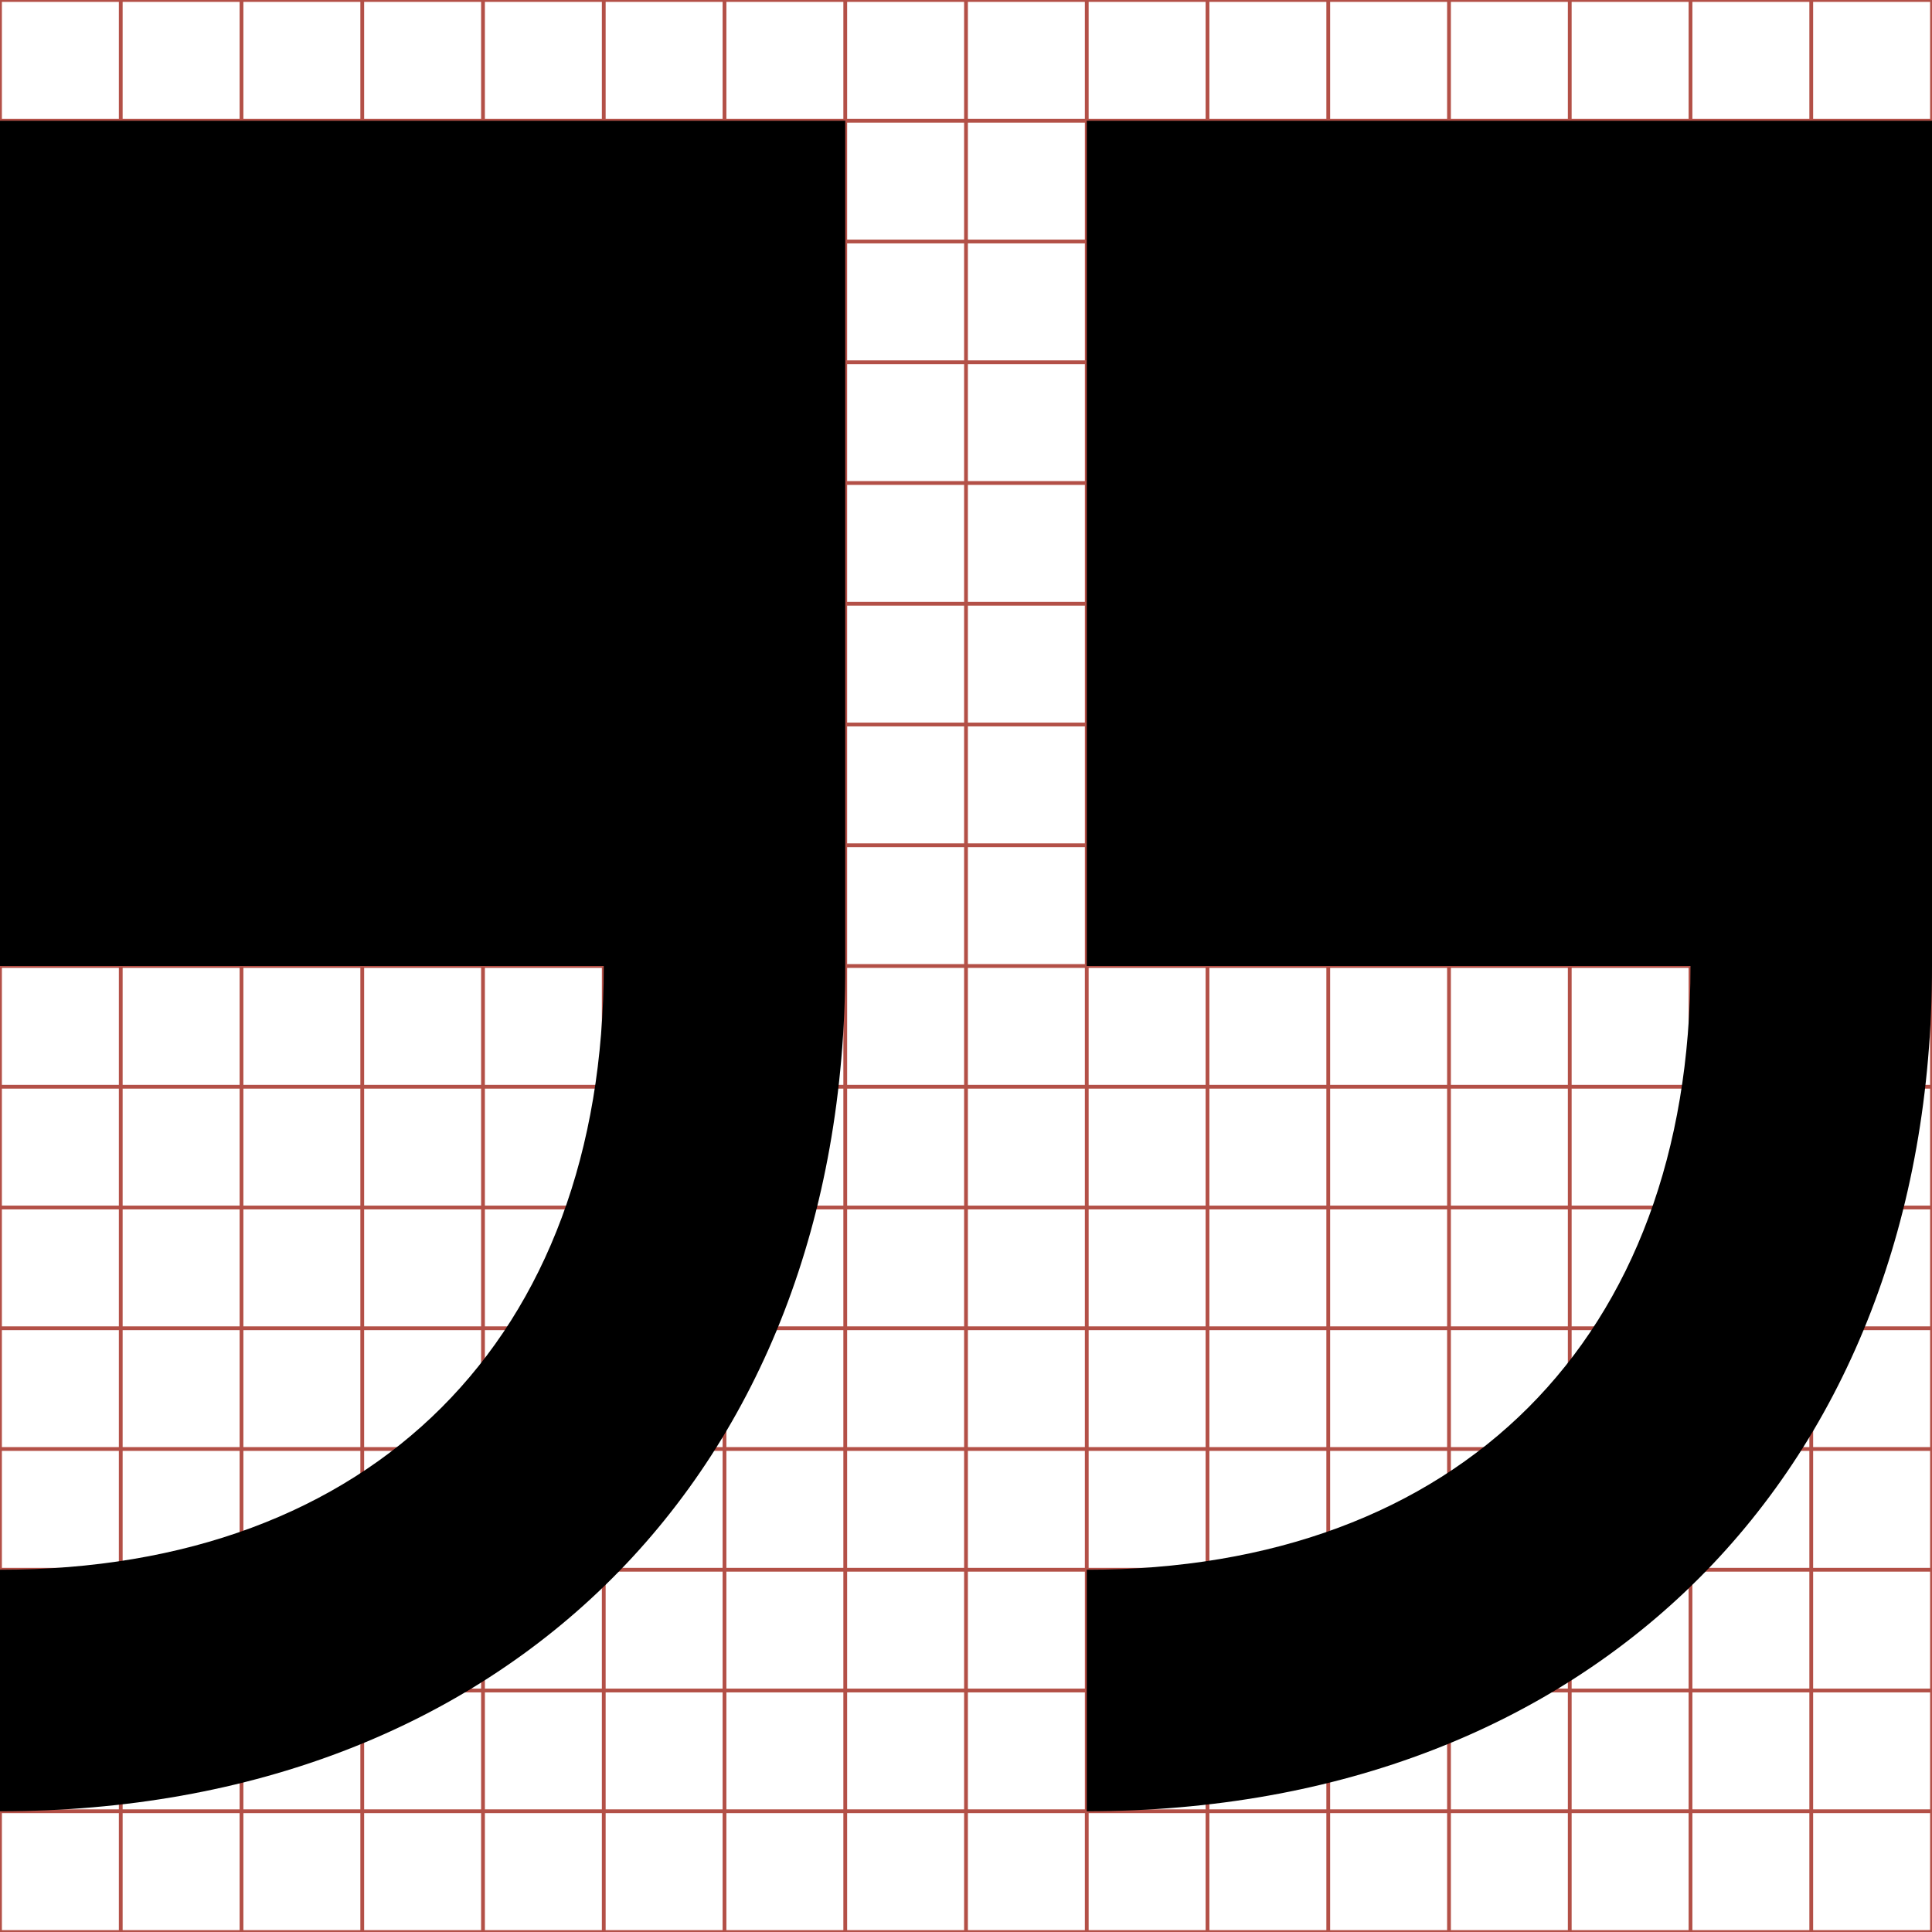
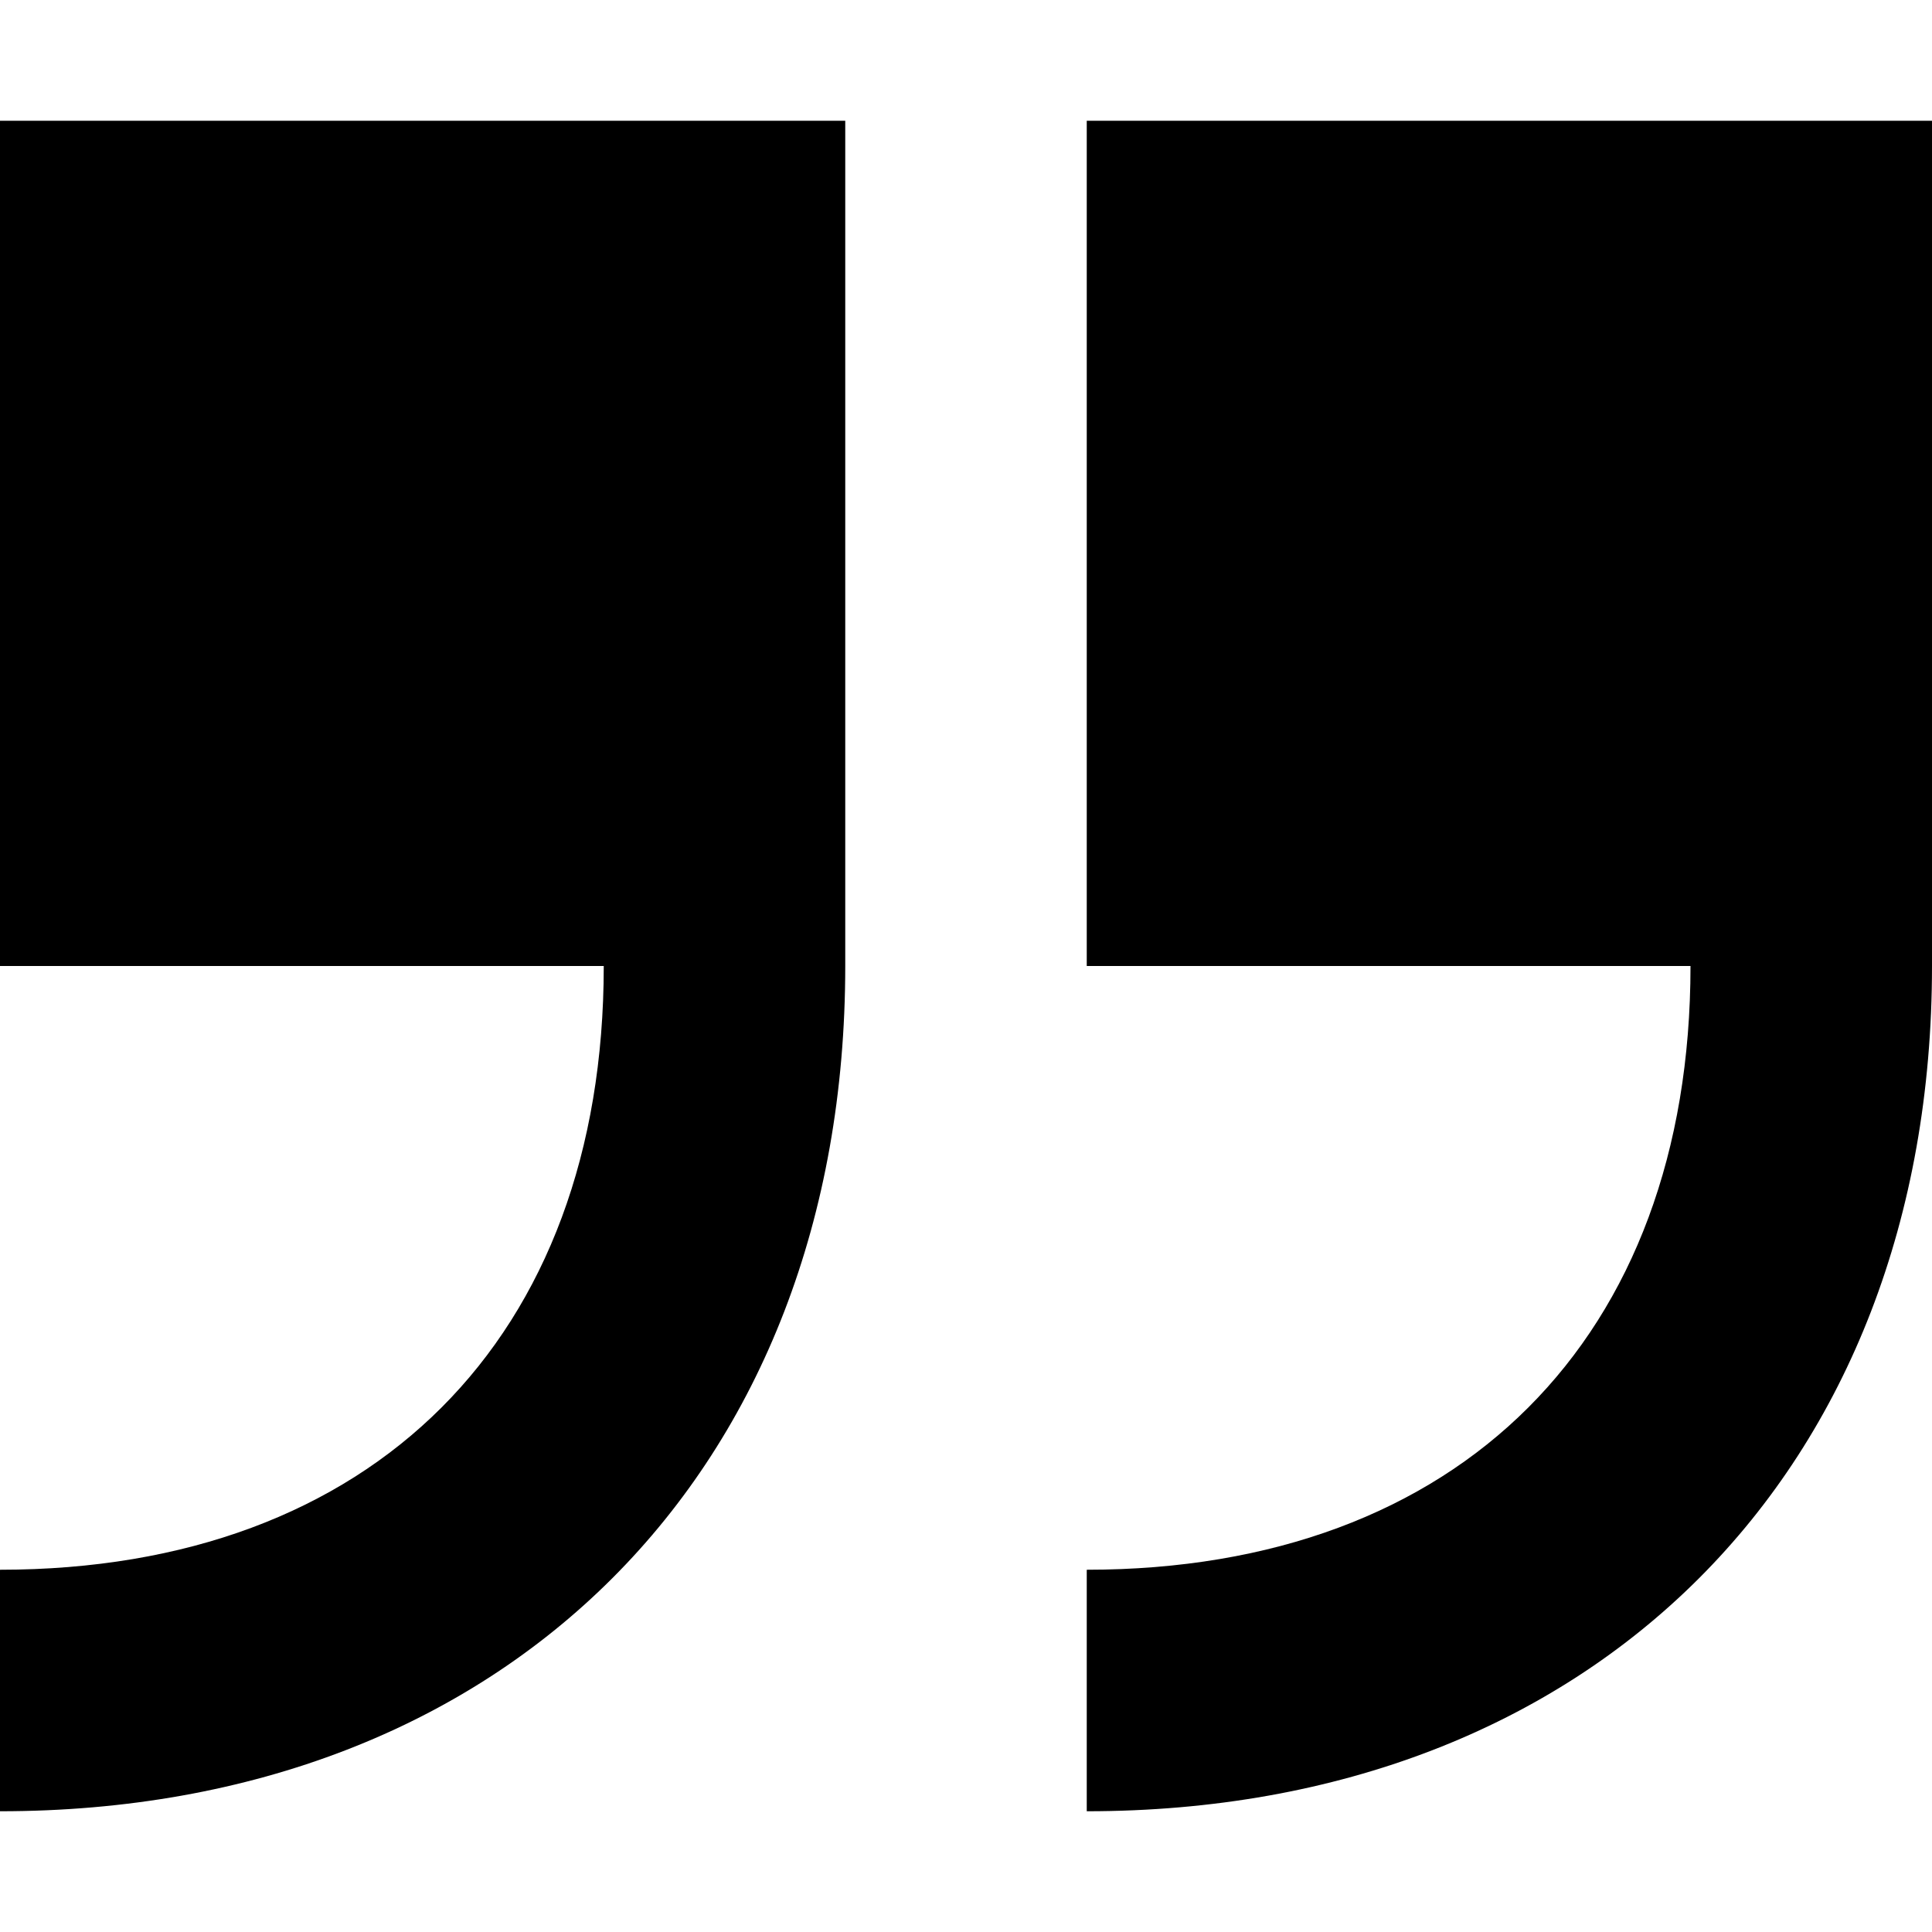
- <svg xmlns="http://www.w3.org/2000/svg" version="1.1" id="Layer_1" x="0px" y="0px" width="512px" height="512px" viewBox="0 0 512 512" enable-background="new 0 0 512 512" xml:space="preserve">
-   <g id="svgGrid">
-     <line fill="none" stroke="#B35047" x1="32" y1="0" x2="32" y2="512" />
-     <line fill="none" stroke="#B35047" x1="64" y1="0" x2="64" y2="512" />
-     <line fill="none" stroke="#B35047" x1="96" y1="0" x2="96" y2="512" />
-     <line fill="none" stroke="#B35047" x1="128" y1="0" x2="128" y2="512" />
-     <line fill="none" stroke="#B35047" x1="160" y1="0" x2="160" y2="512" />
-     <line fill="none" stroke="#B35047" x1="192" y1="0" x2="192" y2="512" />
-     <line fill="none" stroke="#B35047" x1="224" y1="0" x2="224" y2="512" />
-     <line fill="none" stroke="#B35047" x1="256" y1="0" x2="256" y2="512" />
-     <line fill="none" stroke="#B35047" x1="288" y1="0" x2="288" y2="512" />
-     <line fill="none" stroke="#B35047" x1="320" y1="0" x2="320" y2="512" />
-     <line fill="none" stroke="#B35047" x1="352" y1="0" x2="352" y2="512" />
-     <line fill="none" stroke="#B35047" x1="384" y1="0" x2="384" y2="512" />
-     <line fill="none" stroke="#B35047" x1="416" y1="0" x2="416" y2="512" />
-     <line fill="none" stroke="#B35047" x1="448" y1="0" x2="448" y2="512" />
-     <line fill="none" stroke="#B35047" x1="480" y1="0" x2="480" y2="512" />
-     <line fill="none" stroke="#B35047" x1="0" y1="32" x2="512" y2="32" />
-     <line fill="none" stroke="#B35047" x1="0" y1="64" x2="512" y2="64" />
-     <line fill="none" stroke="#B35047" x1="0" y1="96" x2="512" y2="96" />
-     <line fill="none" stroke="#B35047" x1="0" y1="128" x2="512" y2="128" />
-     <line fill="none" stroke="#B35047" x1="0" y1="160" x2="512" y2="160" />
-     <line fill="none" stroke="#B35047" x1="0" y1="192" x2="512" y2="192" />
-     <line fill="none" stroke="#B35047" x1="0" y1="224" x2="512" y2="224" />
-     <line fill="none" stroke="#B35047" x1="0" y1="256" x2="512" y2="256" />
-     <line fill="none" stroke="#B35047" x1="0" y1="288" x2="512" y2="288" />
-     <line fill="none" stroke="#B35047" x1="0" y1="320" x2="512" y2="320" />
-     <line fill="none" stroke="#B35047" x1="0" y1="352" x2="512" y2="352" />
-     <line fill="none" stroke="#B35047" x1="0" y1="384" x2="512" y2="384" />
-     <line fill="none" stroke="#B35047" x1="0" y1="416" x2="512" y2="416" />
-     <line fill="none" stroke="#B35047" x1="0" y1="448" x2="512" y2="448" />
-     <line fill="none" stroke="#B35047" x1="0" y1="480" x2="512" y2="480" />
-     <rect fill="none" stroke="#B35047" width="512" height="512" />
-   </g>
-   <path d="M0,256h160c0,98.7-61.3,160-160,160v64c134,0,224-90,224-224V32H0V256z M288,32v224h160c0,98.7-61.3,160-160,160v64  c134,0,224-90,224-224V32H288z" />
+ <svg xmlns="http://www.w3.org/2000/svg" version="1.1" width="16" height="16" viewBox="0 0 16 16">
+   <rect width="16" height="16" id="icon-bound" fill="none" />
+   <path d="M0,8h5c0,3.084-1.916,5-5,5v2c4.188,0,7-2.812,7-7V1H0V8z M9,1v7h5c0,3.084-1.916,5-5,5v2c4.188,0,7-2.812,7-7V1H9z" />
</svg>
